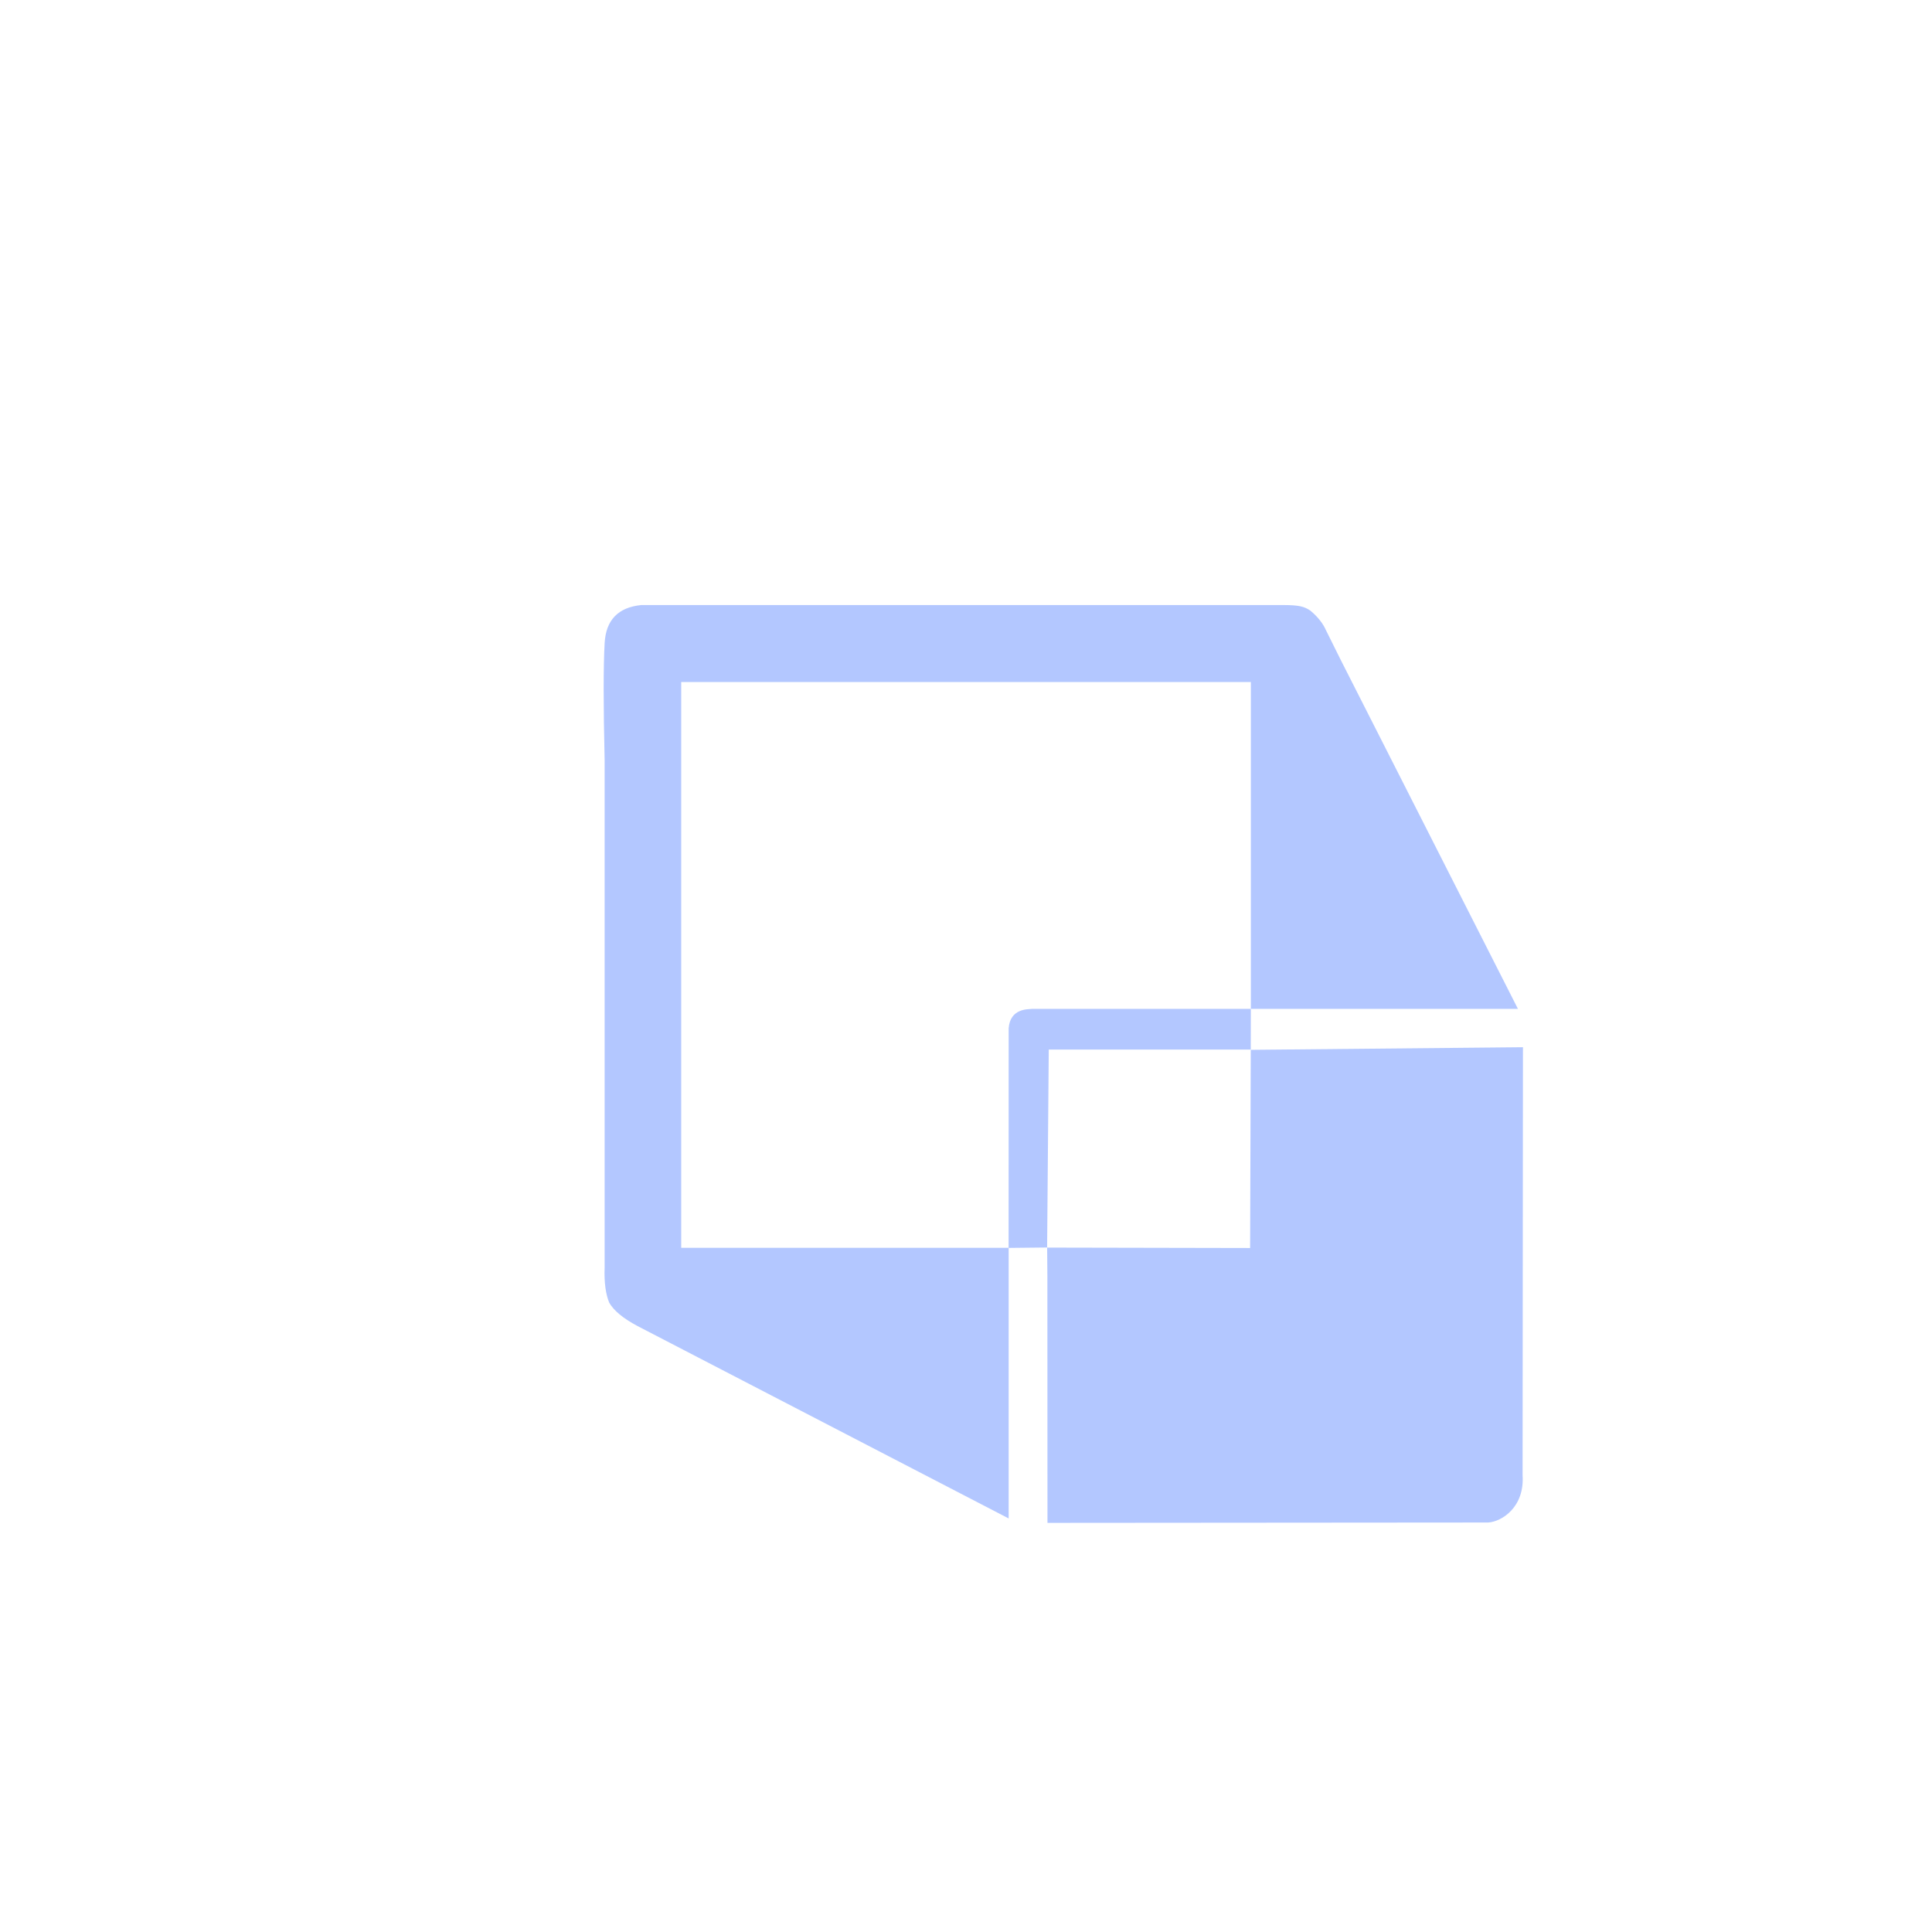
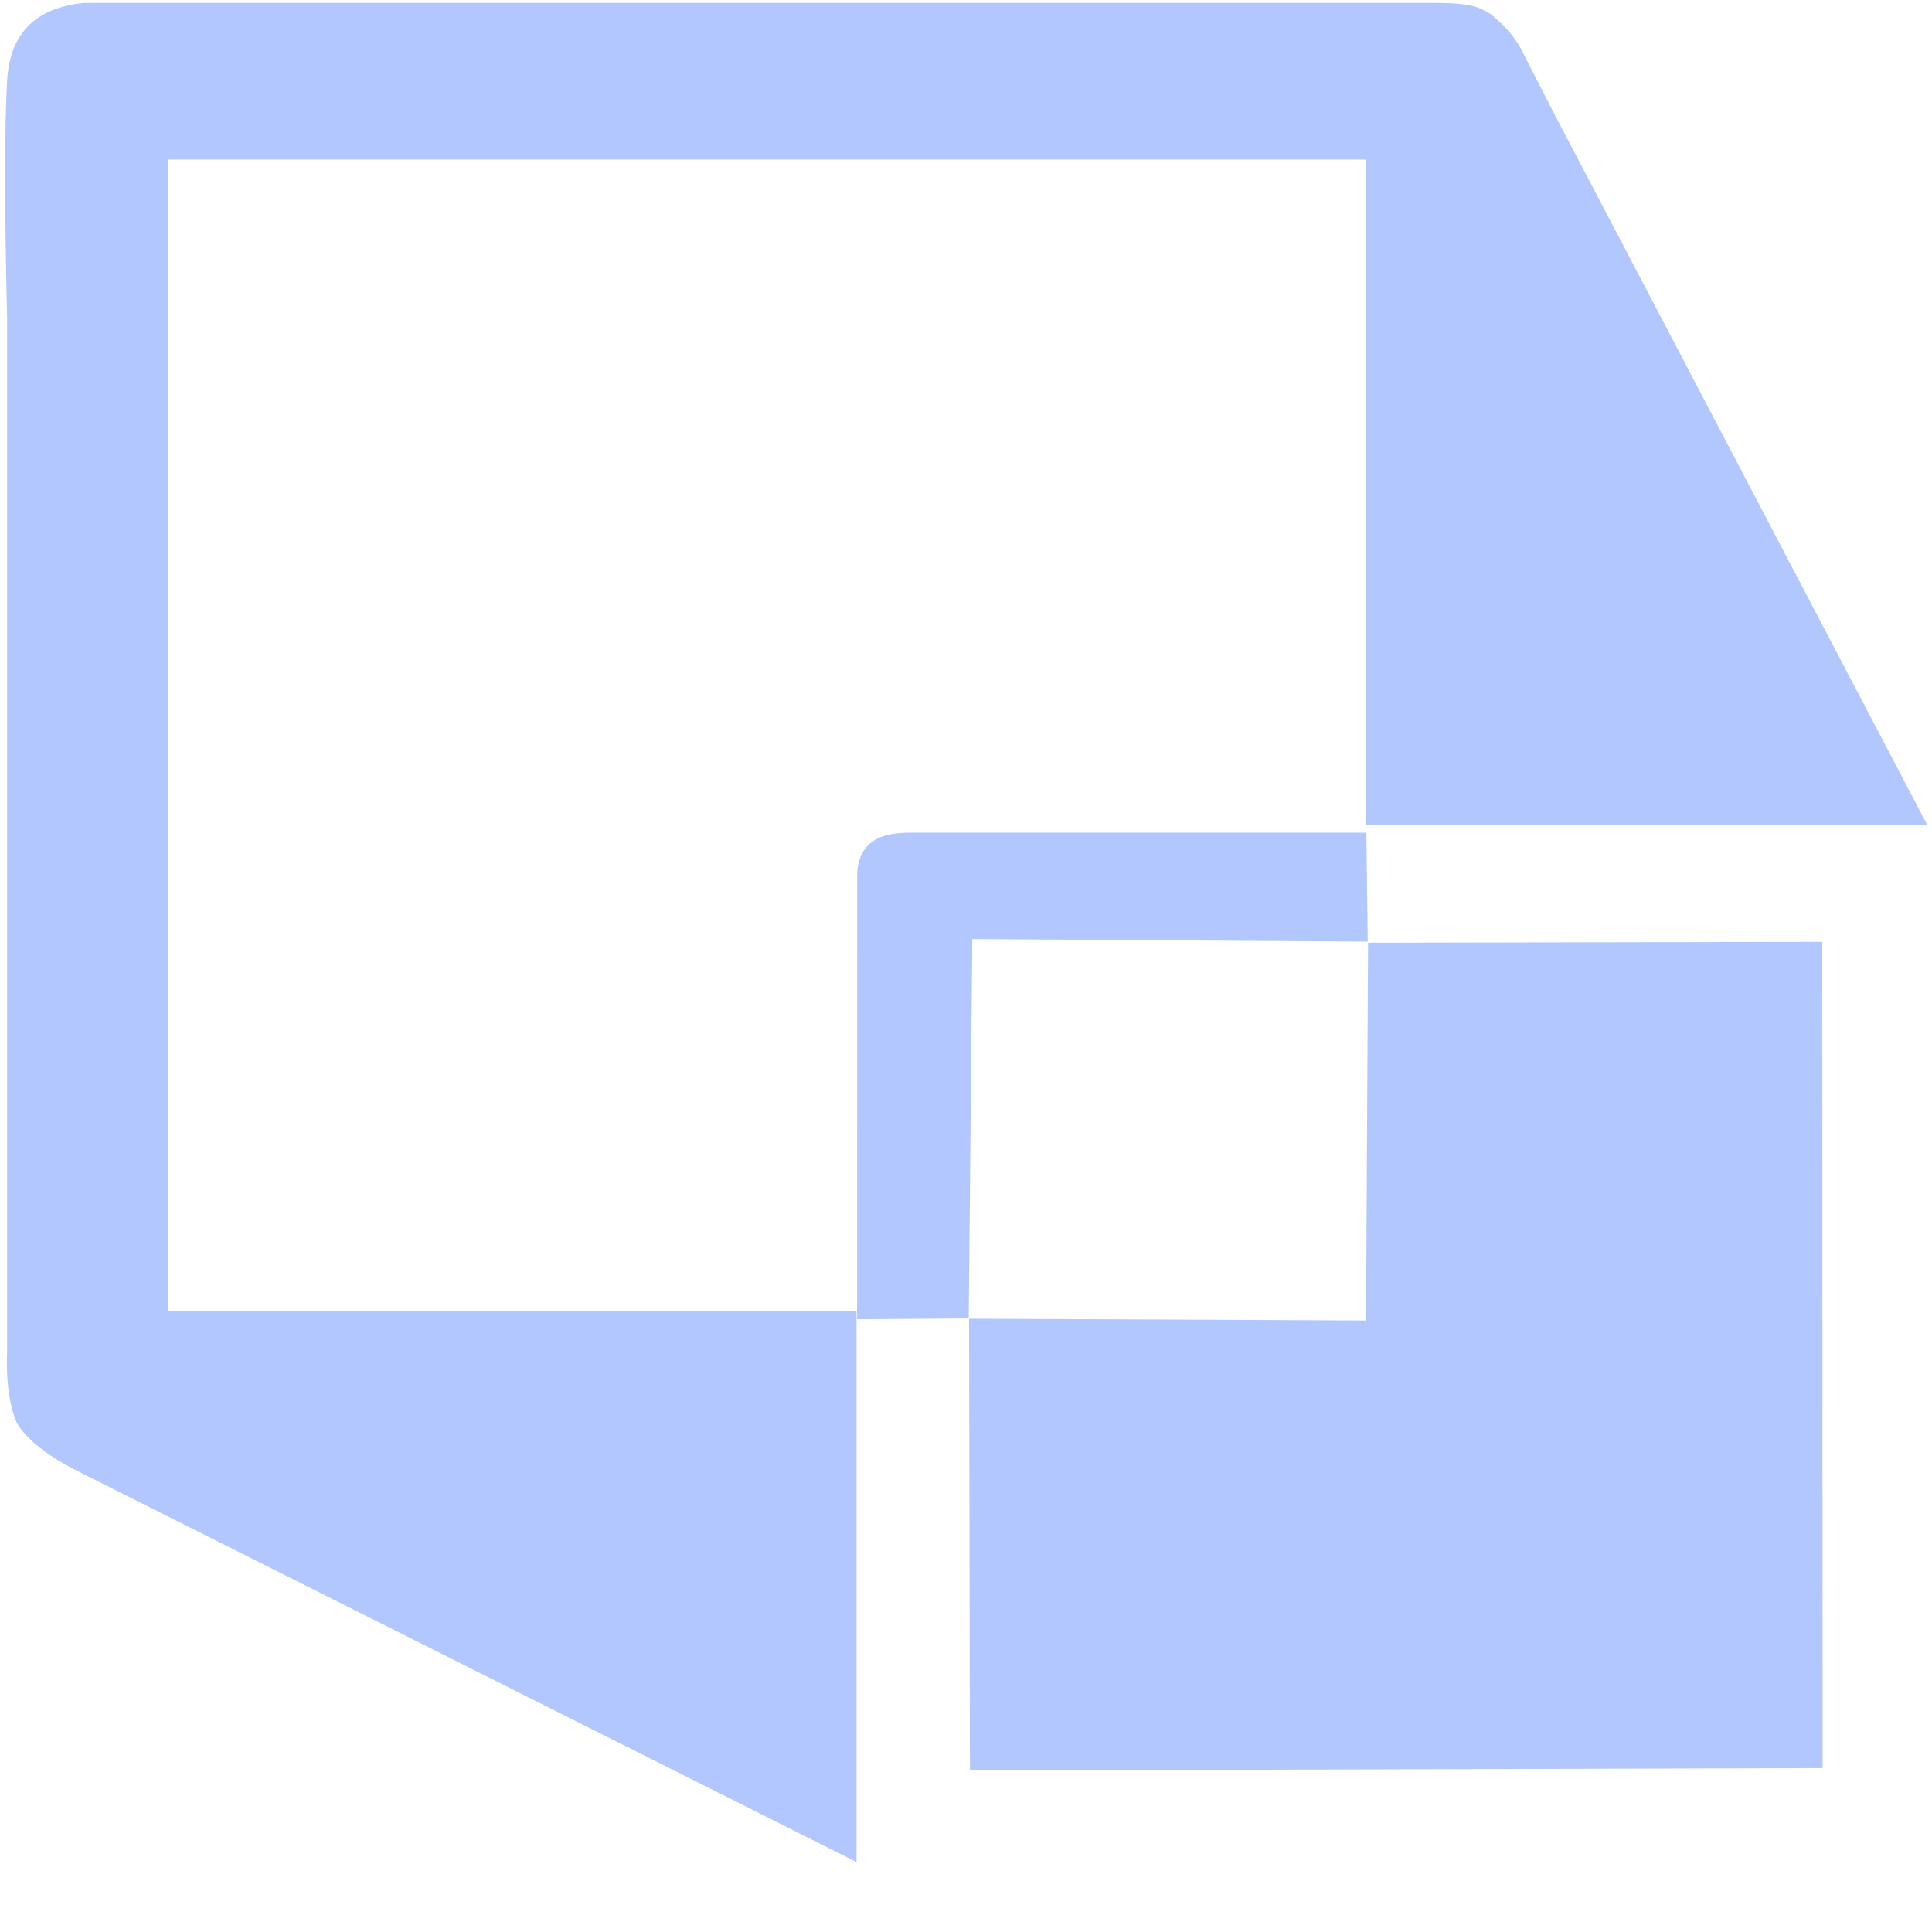
- <svg xmlns="http://www.w3.org/2000/svg" id="e9Z3YrTs8x61" viewBox="0 0 300 300" shape-rendering="geometricPrecision" text-rendering="geometricPrecision" project-id="fa4184d71f6d4a2ab09f69f3ae7de563" export-id="b1ae9027d7c348f1bc7142569d6a1524" cached="true">
-   <path d="M94.601,202.28q1.054,1.844,4.363,3.611l57.66,29.892v-42.026h-50.846v-87.852l88.454 0v50.751h41.471L208.2,102.497l-2.314-4.656c-.419-.952-1.185-2.011-2.424-3.031-.942-.632-1.736-.859-4.295-.859h-10.753-64.605-24.221q-5.399.532-5.7,5.907t0,18.241v31.9v15.219v31.568c-.102,2.458.21,4.304.714,5.494Z" transform="translate(0 0.000001)" fill="#b3c7ff" stroke-width="0.6" />
-   <path d="M156.623,162.912l-.008,30.863l5.981-.064.255-30.732h31.368l.011-6.323h-33.932c-.631.082-3.43-.136-3.675,3.018v3.238Z" transform="translate(.000001 0)" fill="#b3c7ff" stroke-width="0.6" />
-   <path d="M162.6,193.726l31.517.063.101-30.771l42.266-.407-.057,66.459c.332,4.953-3.22,7.218-5.362,7.347l-68.414.054-.014-38.32-.037-4.425Z" transform="translate(.000004 0.000002)" fill="#b3c7ff" stroke-width="0.6" />
+ <svg xmlns="http://www.w3.org/2000/svg" id="e502C9eiPoI1" viewBox="0 0 300 300" shape-rendering="geometricPrecision" text-rendering="geometricPrecision" project-id="fa4184d71f6d4a2ab09f69f3ae7de563" export-id="abcfc009a1e04cdd97cc135d0b903bdb" cached="false">
+   <g transform="matrix(1.061851 0 0 1.120588-14.91899-28.57092)">
+     <path d="M156.623,162.912l-.008,30.863l8.248-.064.263-28.935l29.207.197-.103-8.317h-33.932c-.631.082-3.43-.136-3.675,3.018v3.238Z" transform="matrix(1.979886 0 0 1.816426-170.6949-143.6784)" fill="#b3c7ff" stroke-width="0.6" />
+     <path d="M94.601,202.28q1.054,1.844,4.363,3.611l57.66,29.892v-42.026h-50.846v-87.852l88.454 0v50.751h41.471L208.2,102.497l-2.314-4.656c-.419-.952-1.185-2.011-2.424-3.031-.942-.632-1.736-.859-4.295-.859h-10.753-64.605-24.221q-5.399.532-5.7,5.907t0,18.241v31.9v15.219v31.568c-.102,2.458.21,4.304.714,5.494Z" transform="matrix(1.979886 0 0 1.816426-170.7919-144.7605)" fill="#b3c7ff" stroke-width="0.6" />
+     <path d="M164.798,193.654l29.319.135.15-28.815l33.548-.066.025,63.029-62.978.187-.066-34.469Z" transform="matrix(1.979886 0 0 1.816426-170.5176-143.5317)" fill="#b3c7ff" stroke-width="0.6" />
+   </g>
</svg>
